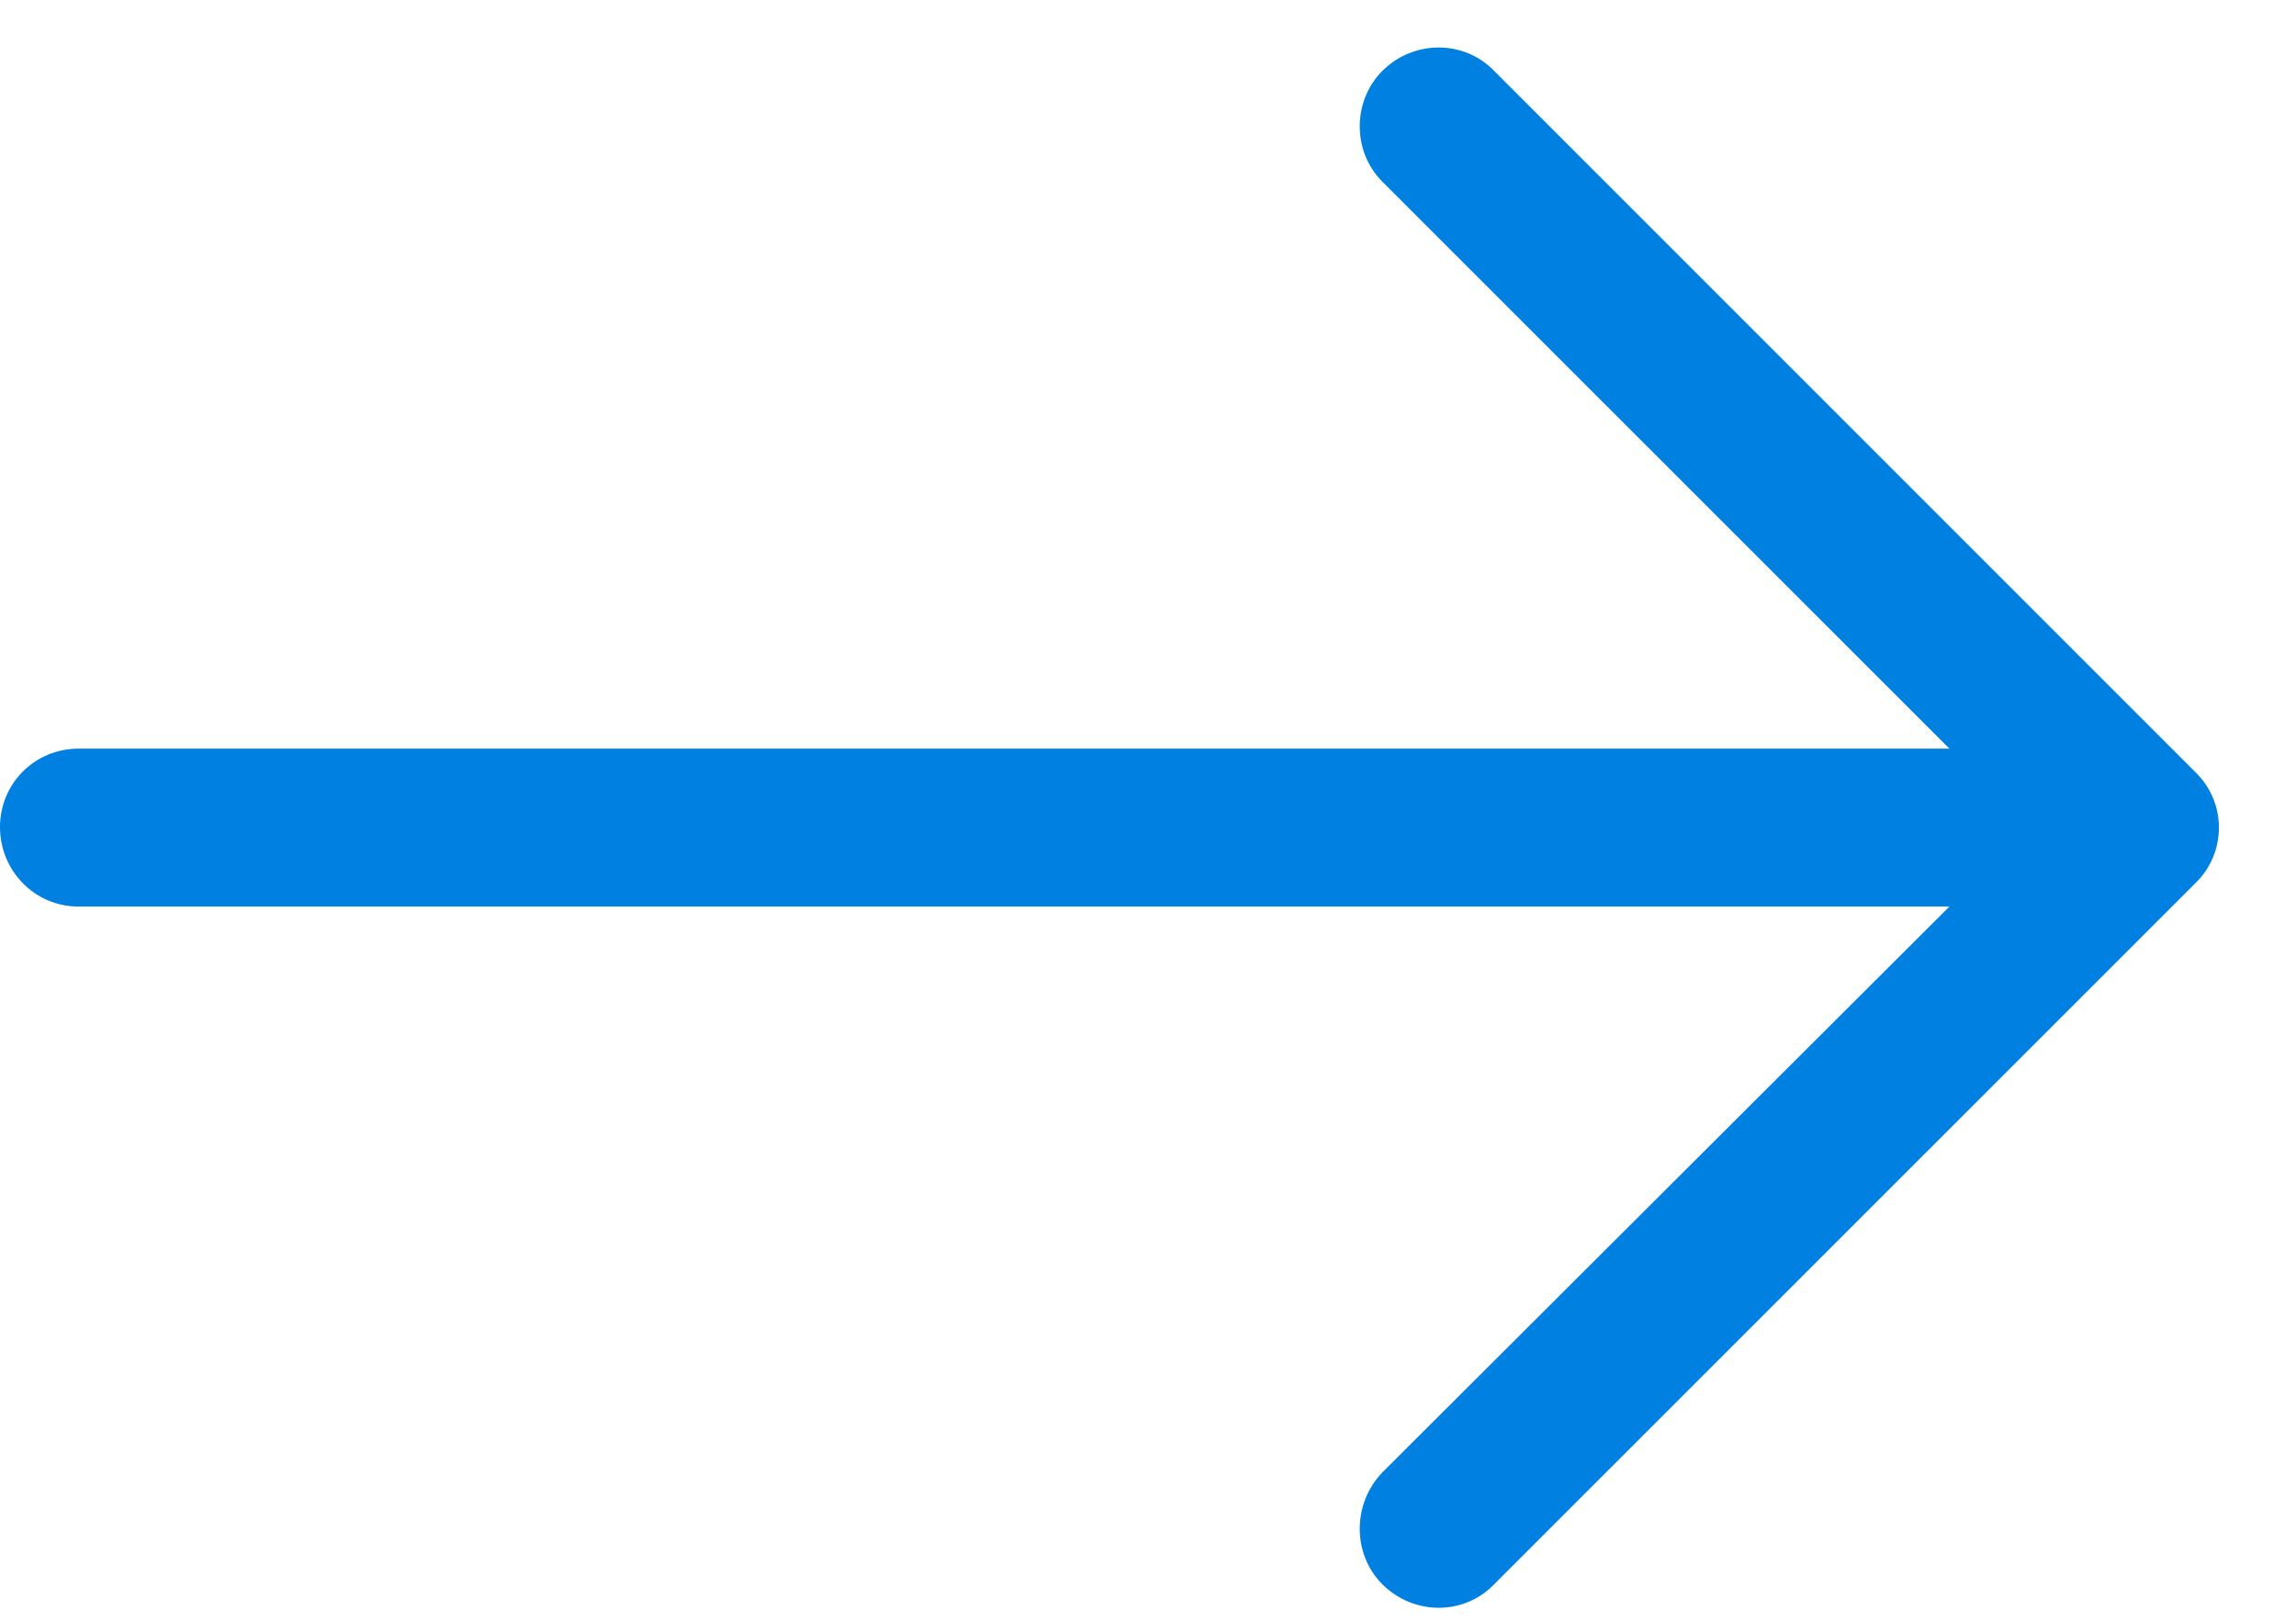
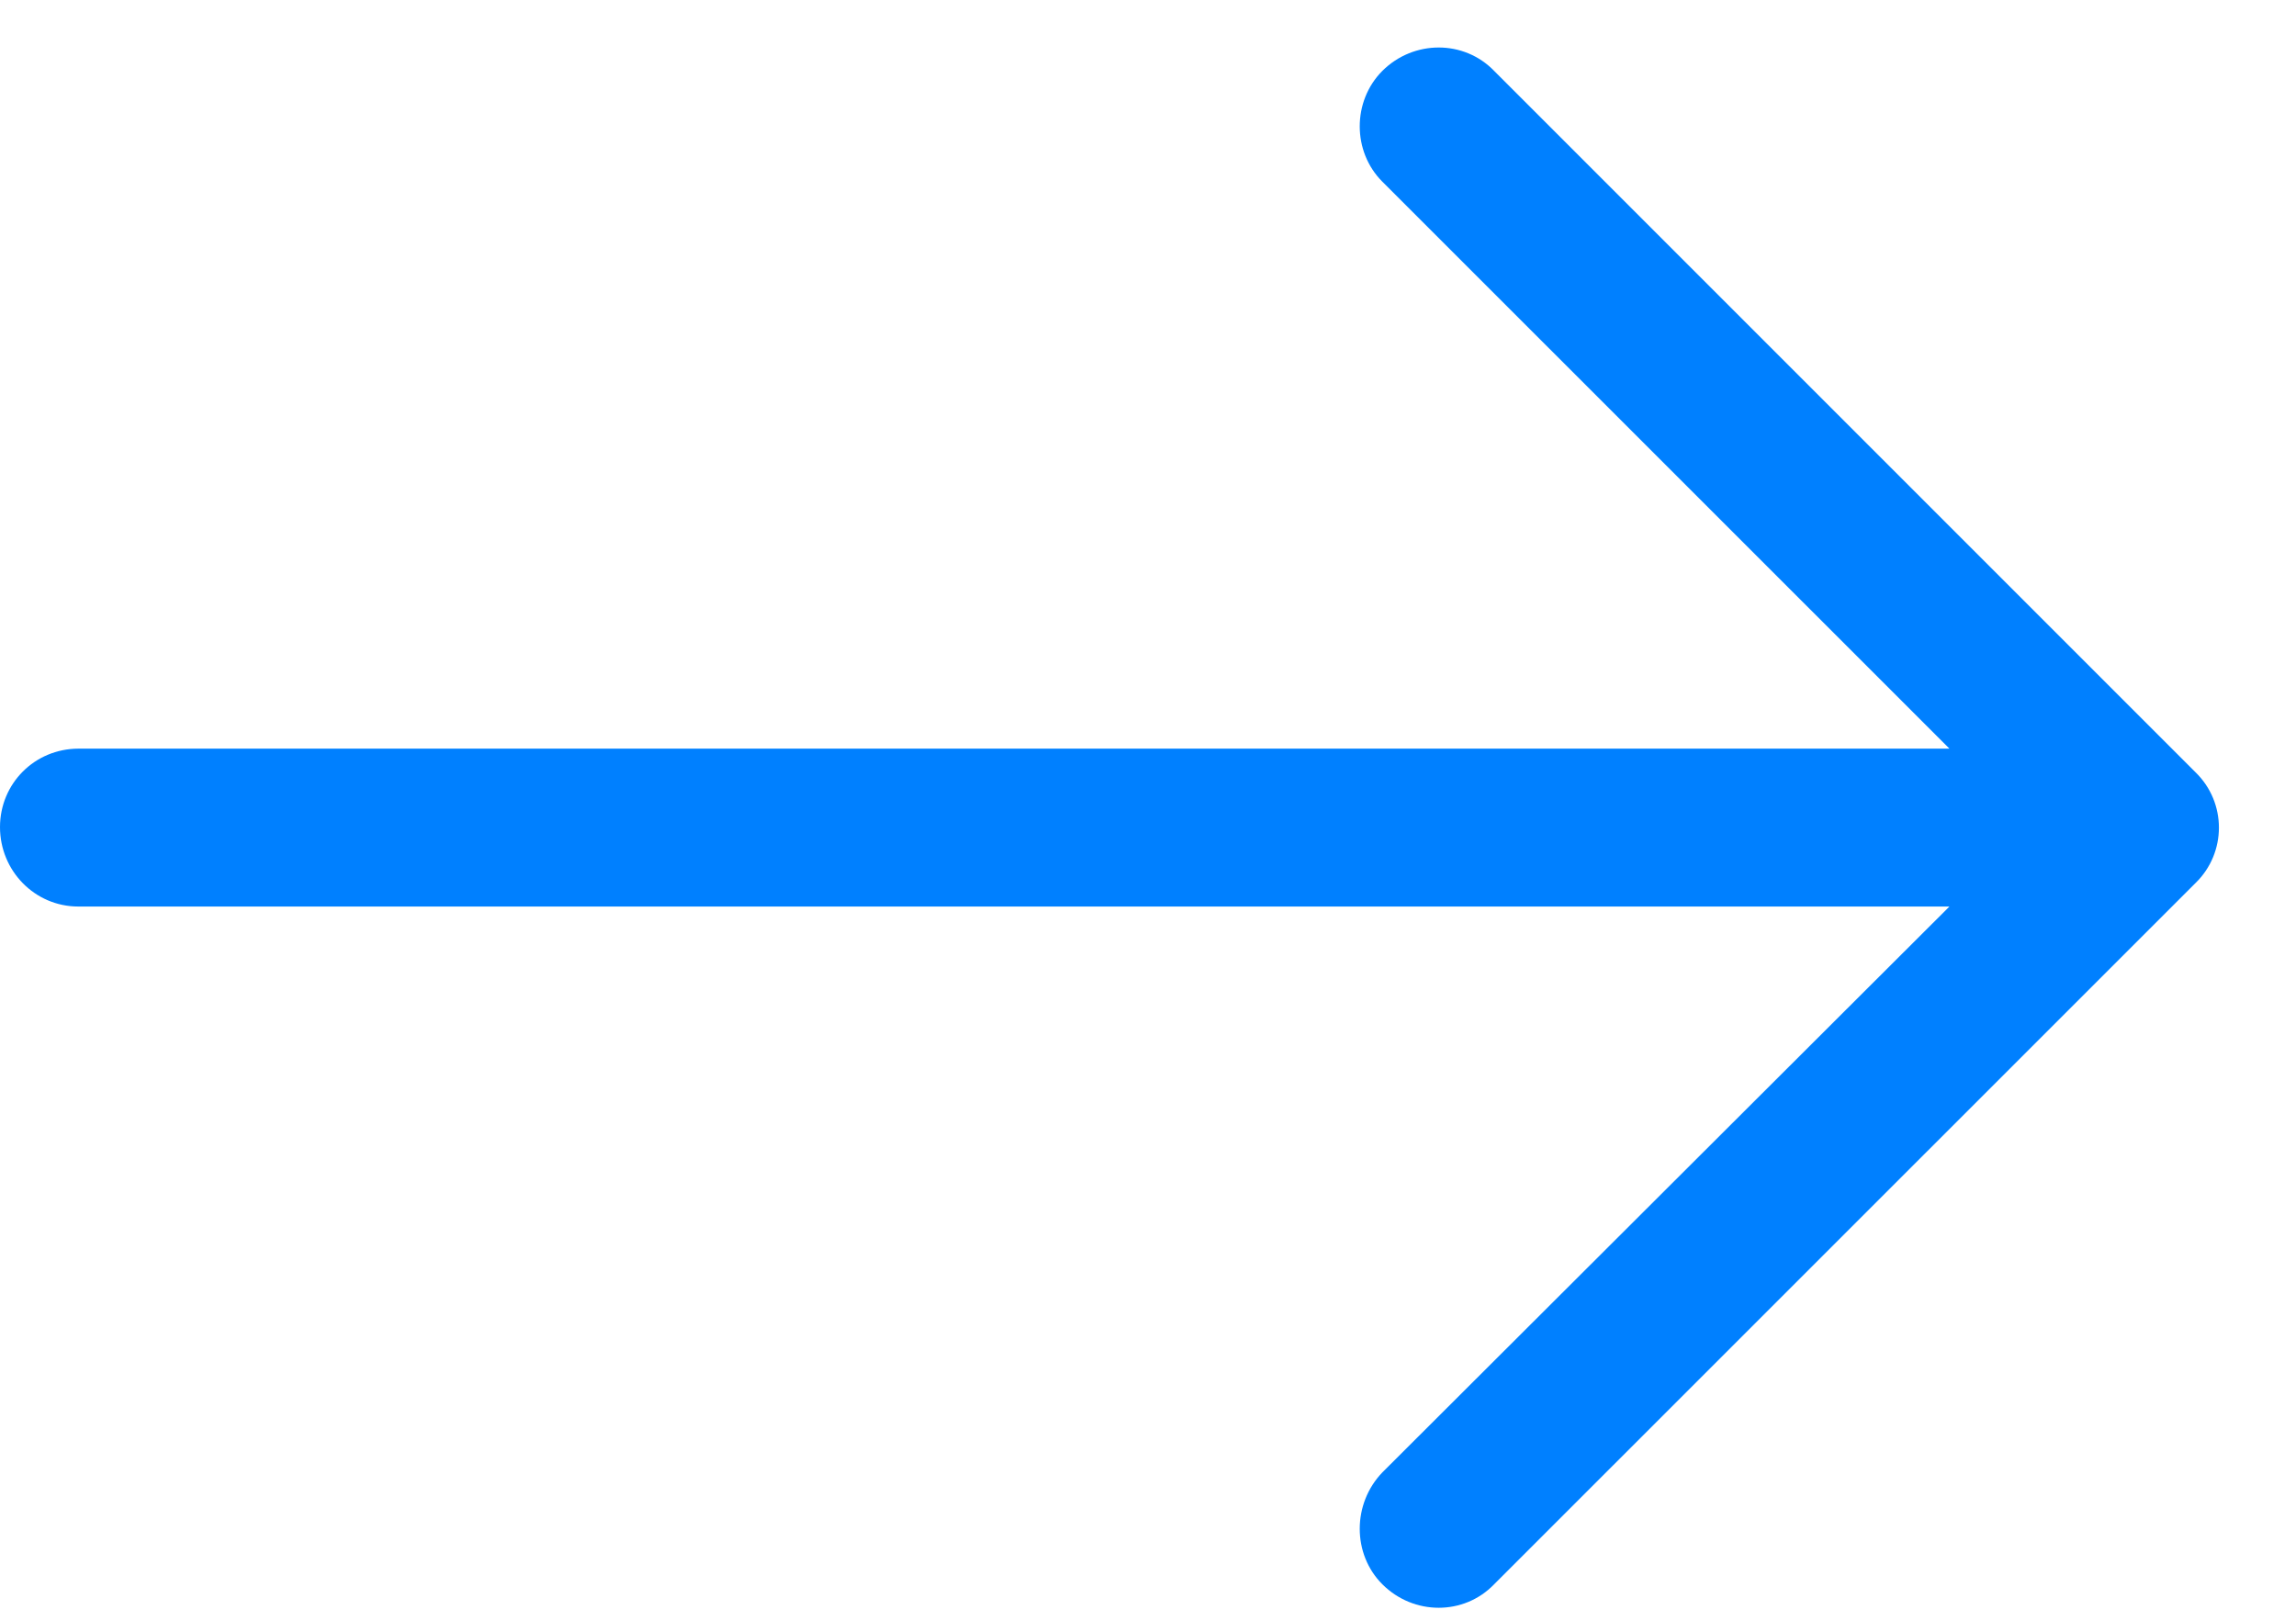
<svg xmlns="http://www.w3.org/2000/svg" width="17px" height="12px" viewBox="0 0 17 12" version="1.1">
  <defs />
  <g id="Page-1" stroke="none" stroke-width="1" fill="none" fill-rule="evenodd">
-     <g id="ICO-LP-ver.1" transform="translate(-1066, -894)" fill-rule="nonzero" fill="#0080E0">
+     <g id="ICO-LP-ver.1" transform="translate(-1066, -894)" fill-rule="nonzero" fill="#0080FF">
      <g id="right-arrow-(1)" transform="translate(1066, 894)">
        <path d="M11.063,0.525 C10.84,0.294 10.467,0.294 10.235,0.525 C10.012,0.749 10.012,1.122 10.235,1.345 L14.434,5.543 L0.58,5.543 C0.257,5.544 0,5.801 0,6.124 C0,6.447 0.257,6.712 0.58,6.712 L14.434,6.712 L10.235,10.902 C10.012,11.134 10.012,11.507 10.235,11.73 C10.467,11.962 10.84,11.962 11.063,11.73 L16.256,6.538 C16.487,6.314 16.487,5.942 16.256,5.718 L11.063,0.525 Z" id="Shape" />
      </g>
    </g>
  </g>
</svg>
